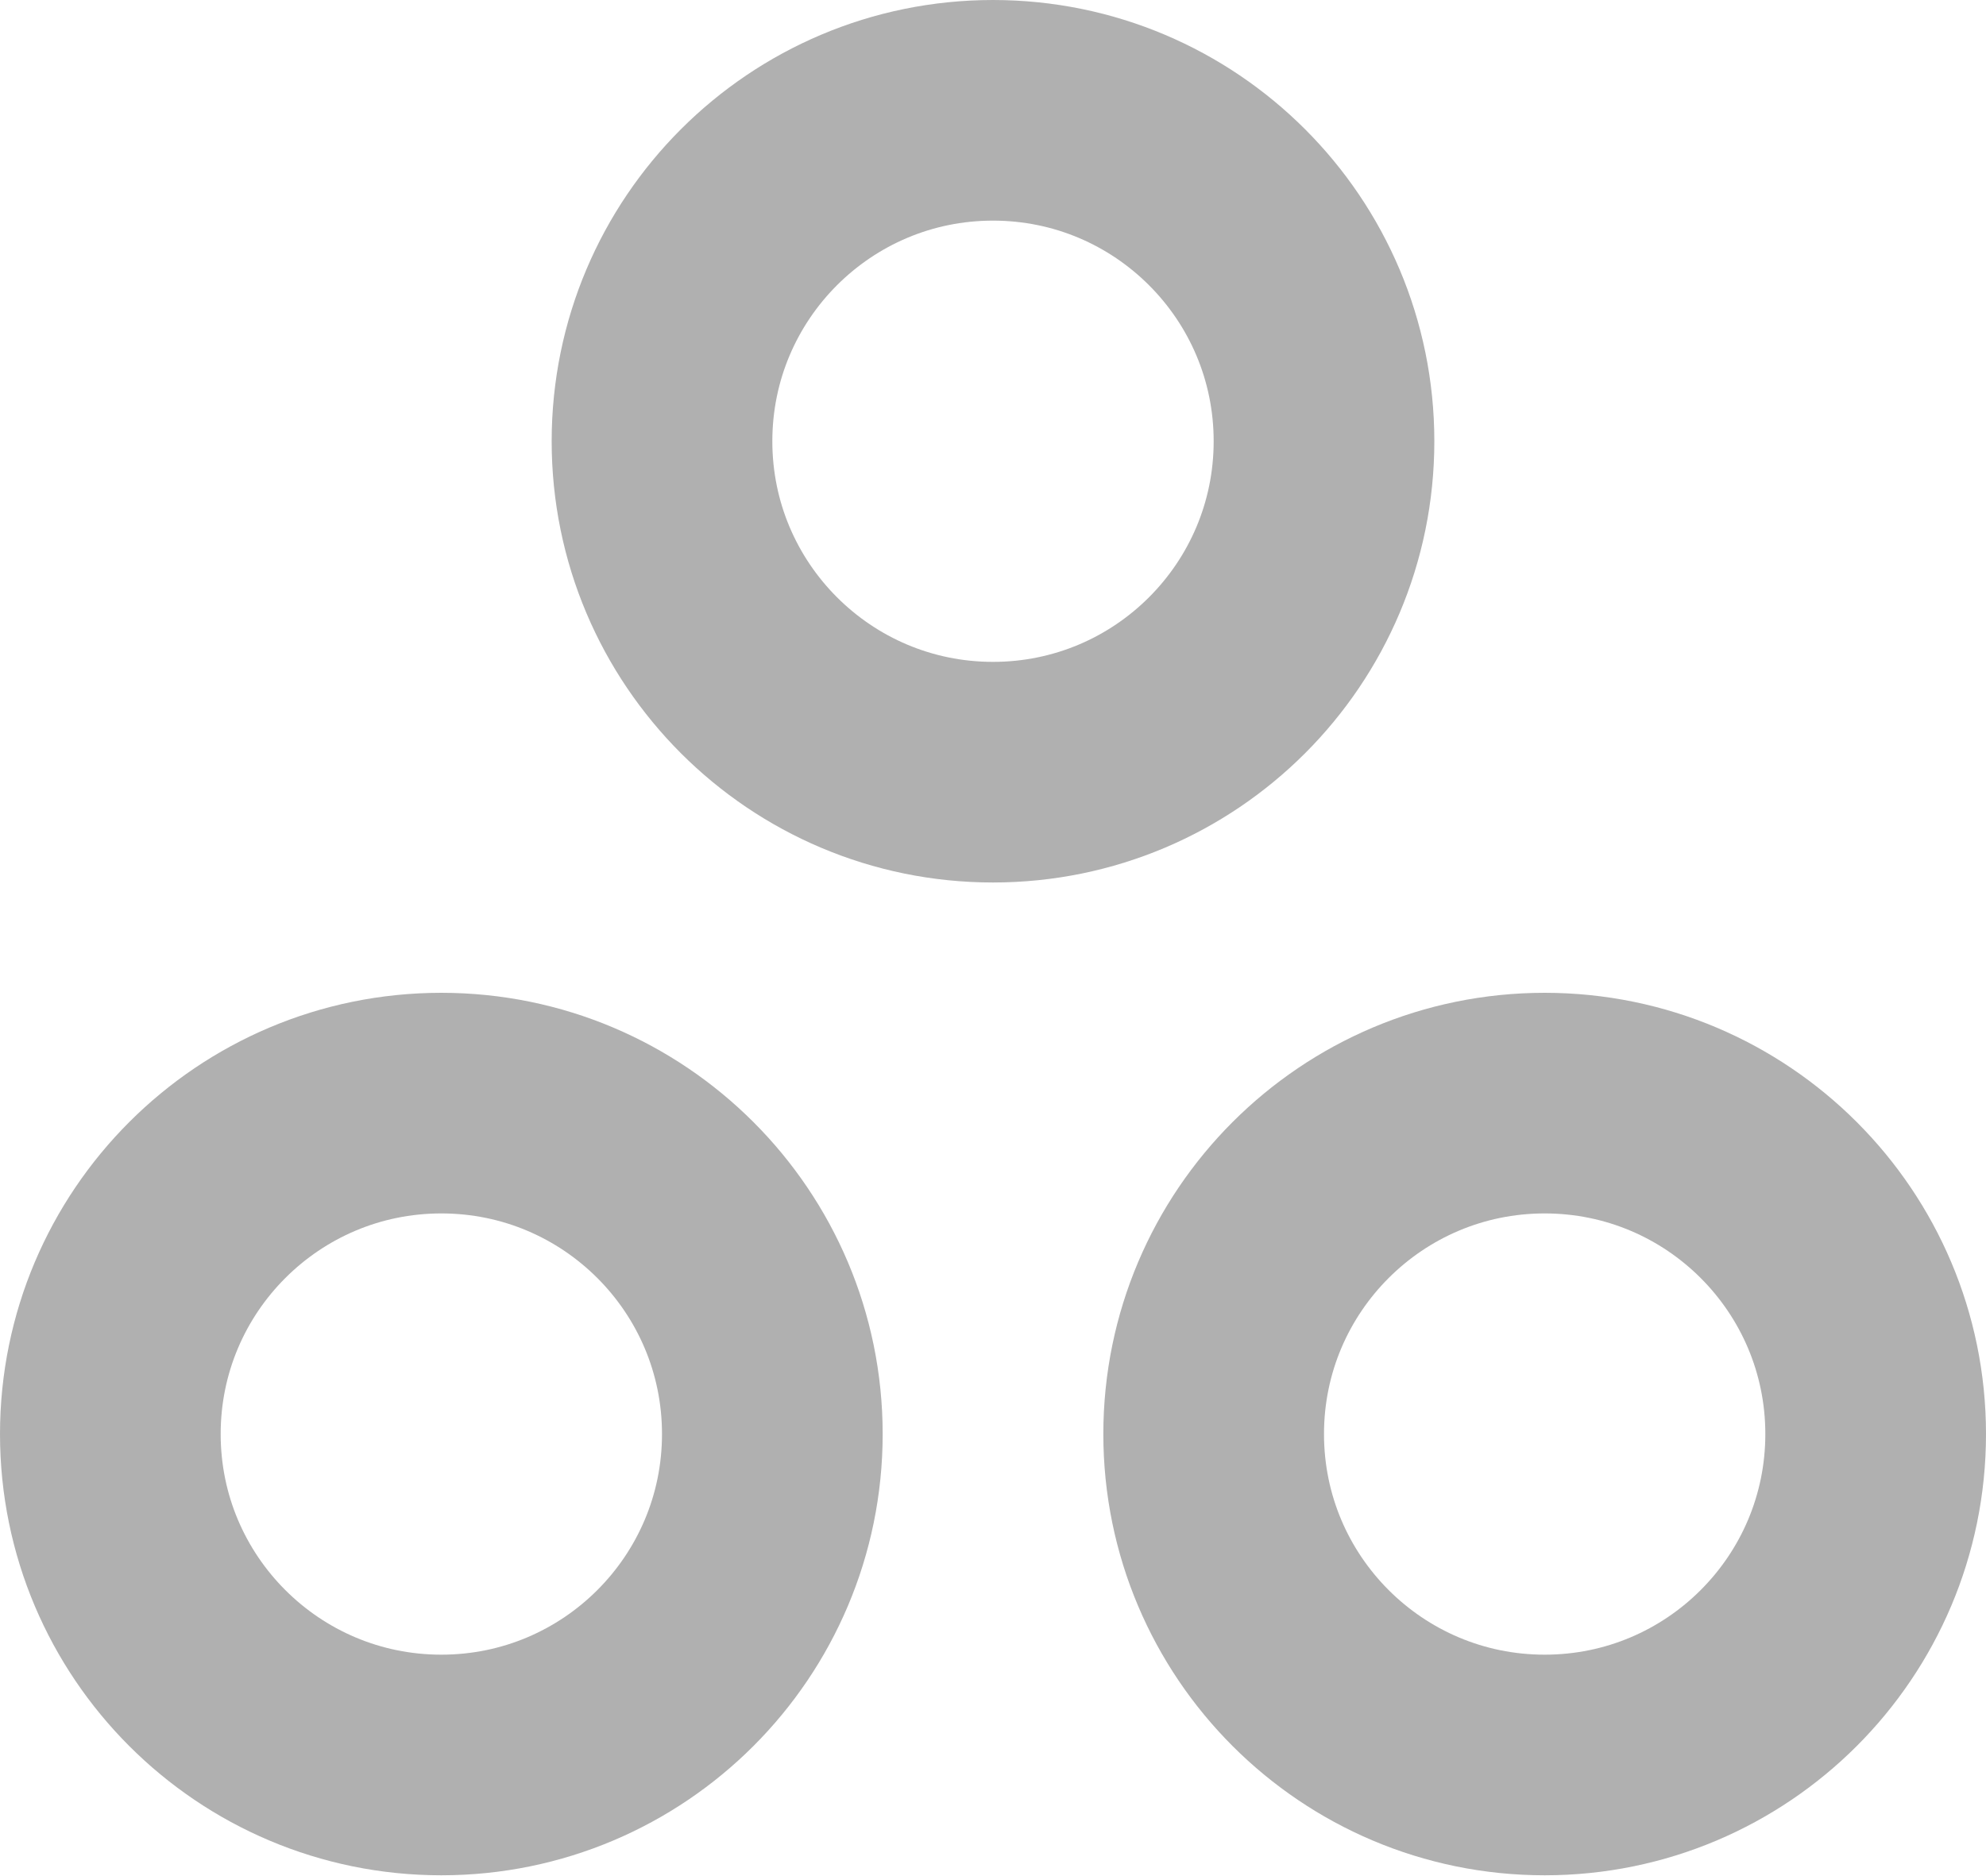
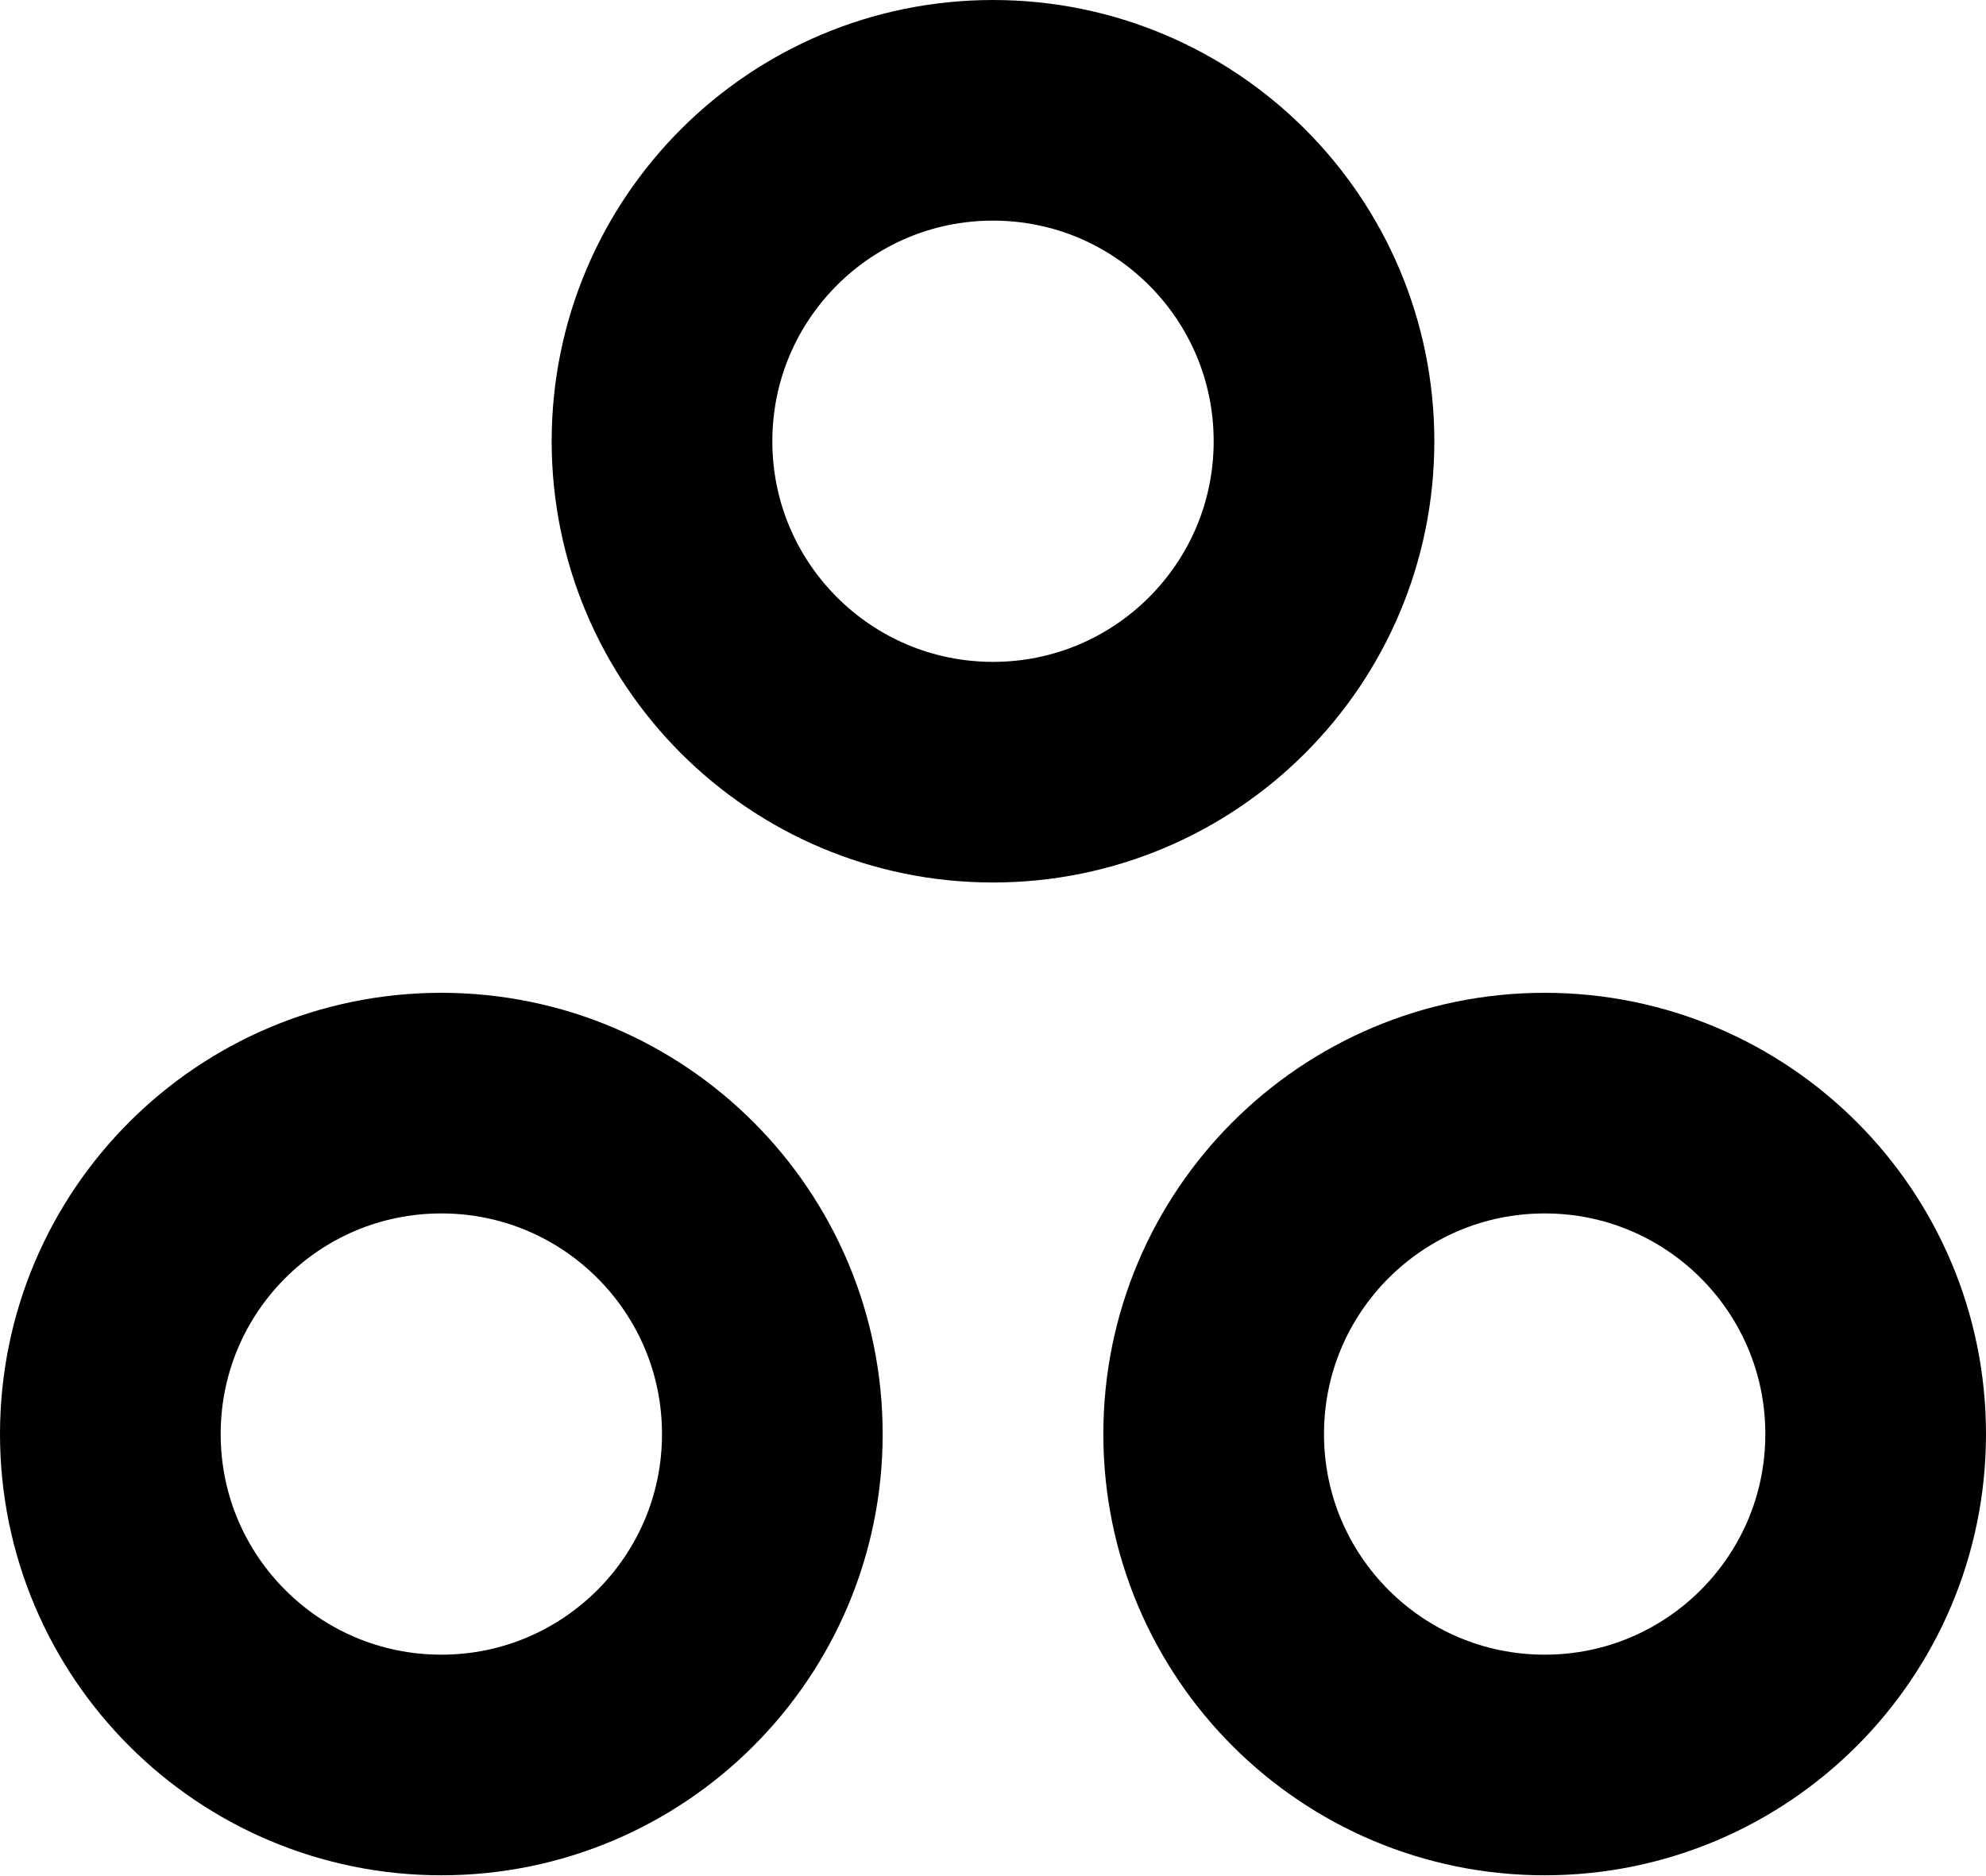
<svg xmlns="http://www.w3.org/2000/svg" width="18px" height="17px" viewBox="0 0 18 17" version="1.1">
  <defs />
  <g id="Page-1" stroke="none" stroke-width="1" fill="none" fill-rule="evenodd">
    <g id="brand-asana" transform="translate(-3, -3)">
      <polygon id="Shape" points="0 0 24 0 24 24 0 24" />
-       <circle id="Oval" stroke="#B0B0B0" stroke-width="2" stroke-linecap="round" stroke-linejoin="round" cx="12" cy="7" r="3" />
-       <circle id="Oval" stroke="#B0B0B0" stroke-width="2" stroke-linecap="round" stroke-linejoin="round" cx="17" cy="16" r="3" />
-       <circle id="Oval" stroke="#B0B0B0" stroke-width="2" stroke-linecap="round" stroke-linejoin="round" cx="7" cy="16" r="3" />
+       <circle id="Oval" stroke="#000000" stroke-width="2" stroke-linecap="round" stroke-linejoin="round" cx="12" cy="7" r="3" />
+       <circle id="Oval" stroke="#000000" stroke-width="2" stroke-linecap="round" stroke-linejoin="round" cx="17" cy="16" r="3" />
+       <circle id="Oval" stroke="#000000" stroke-width="2" stroke-linecap="round" stroke-linejoin="round" cx="7" cy="16" r="3" />
    </g>
  </g>
</svg>
